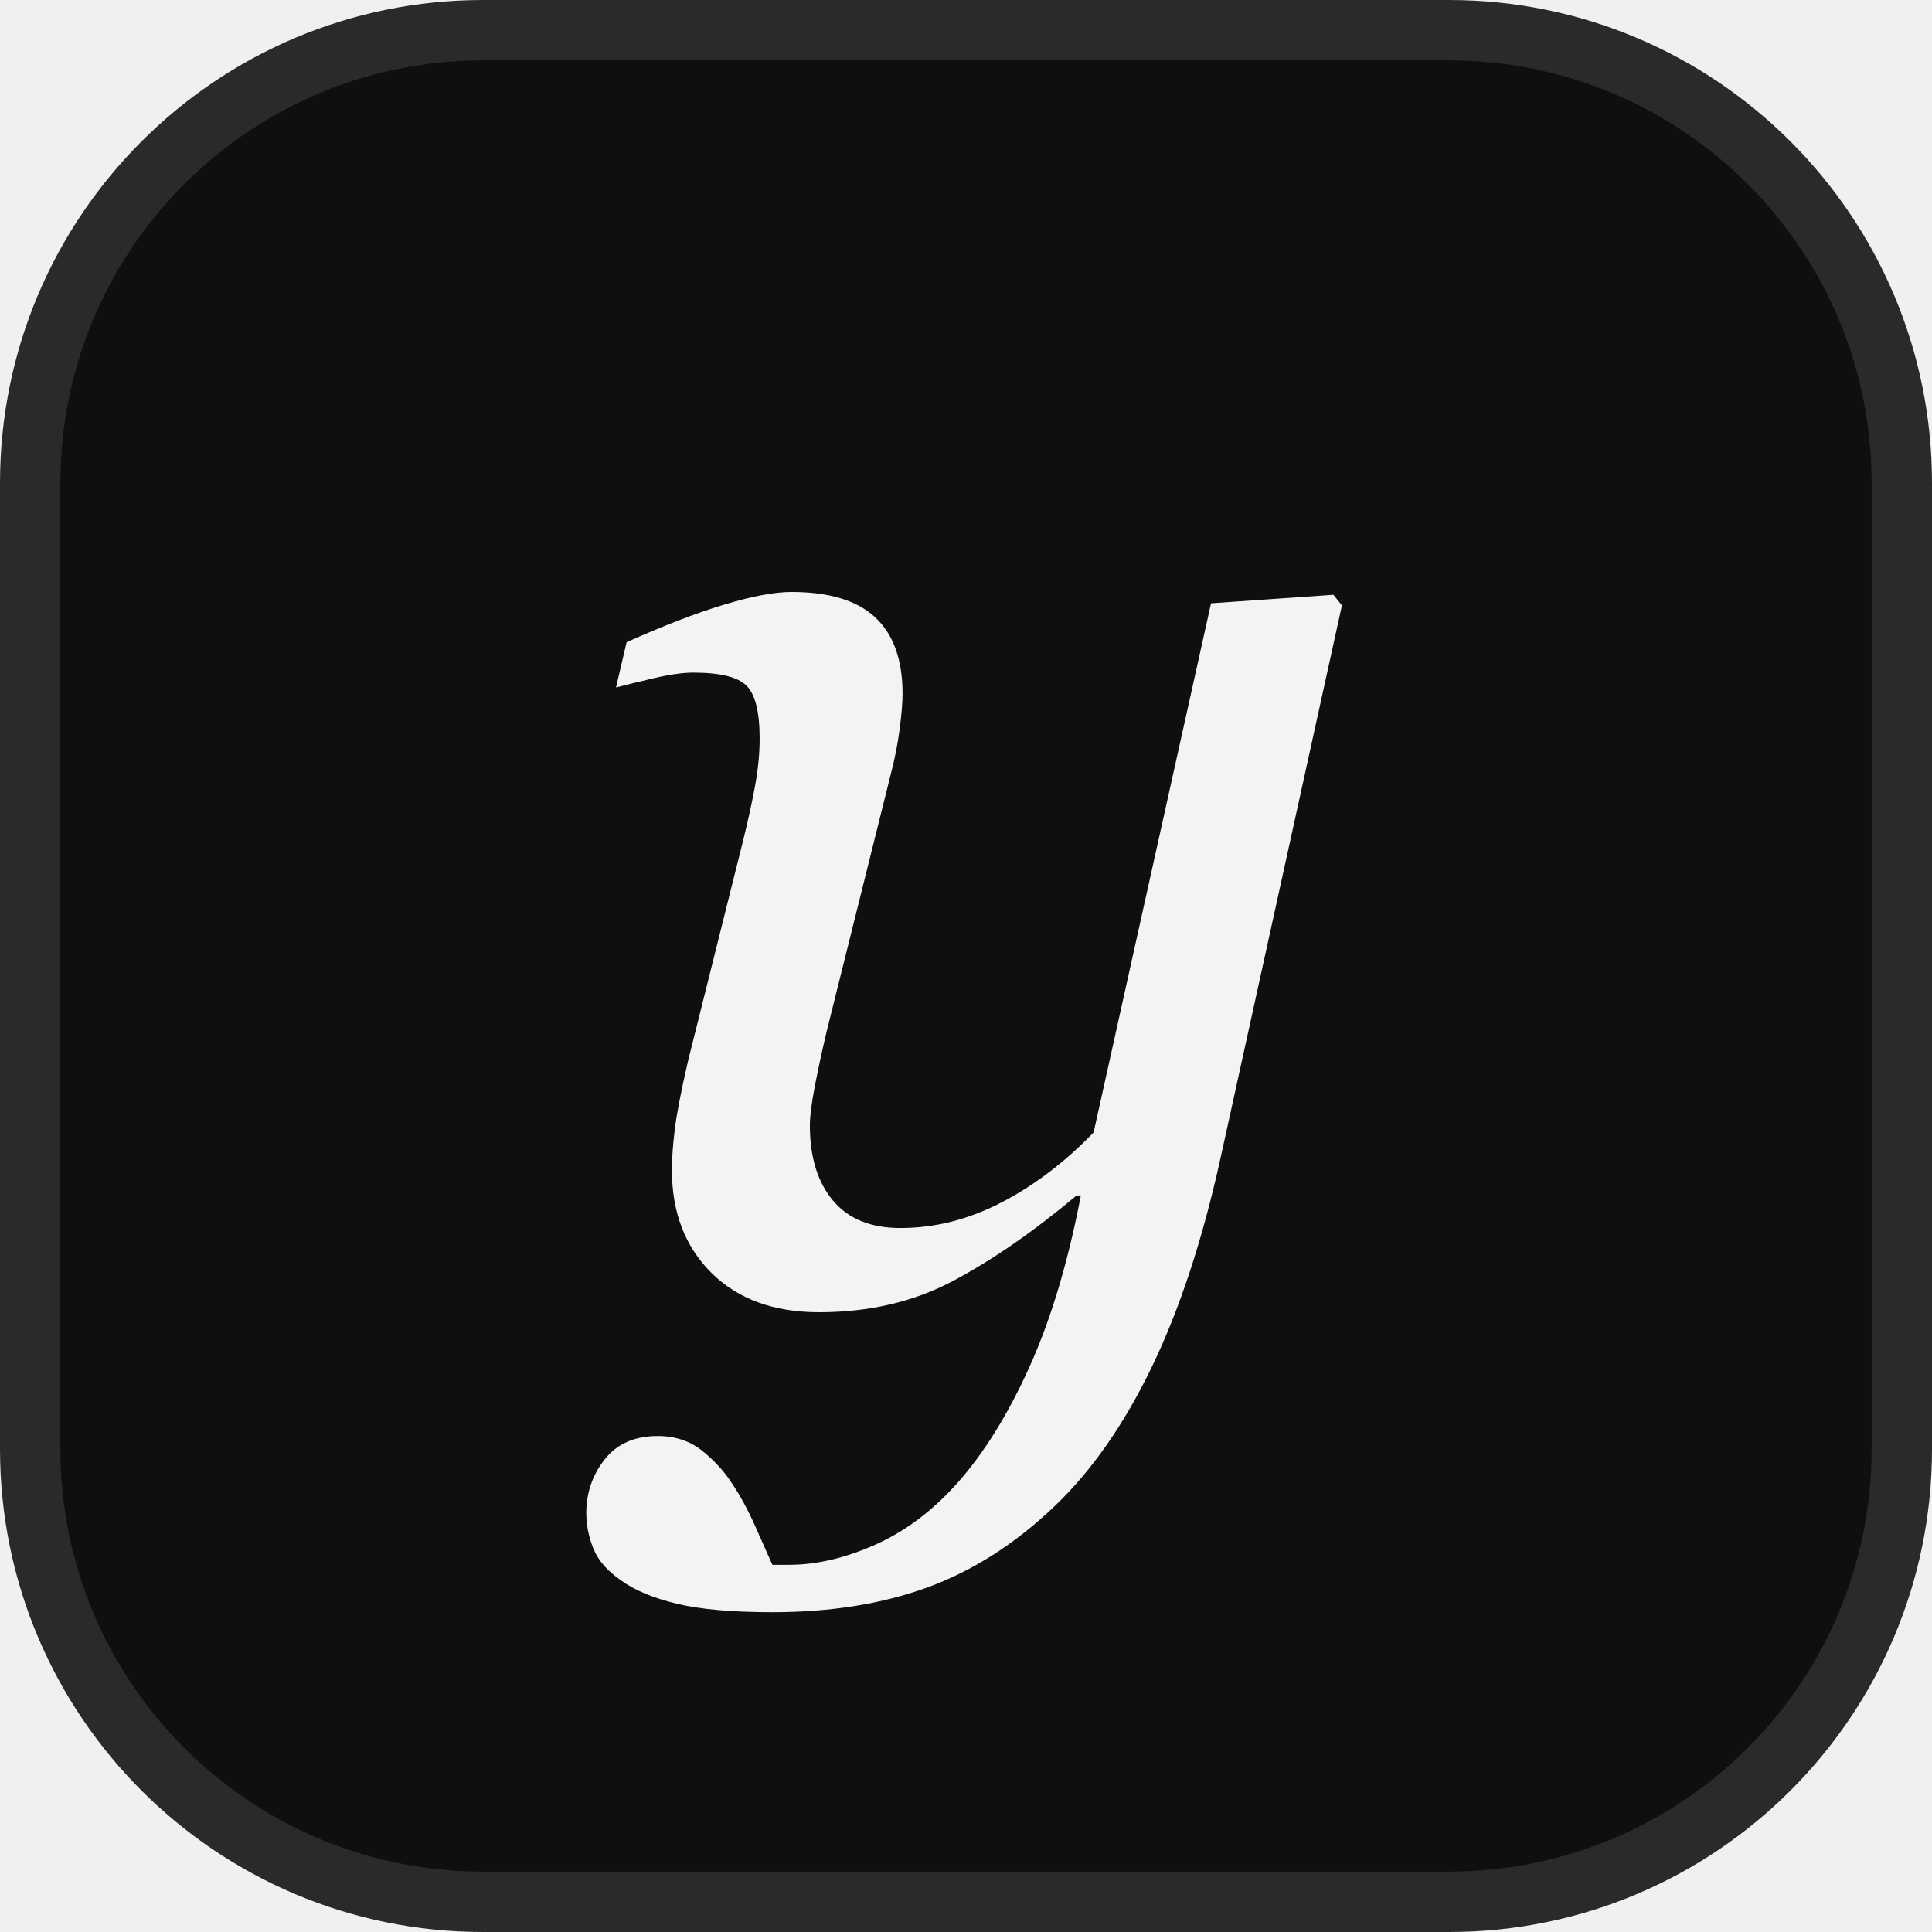
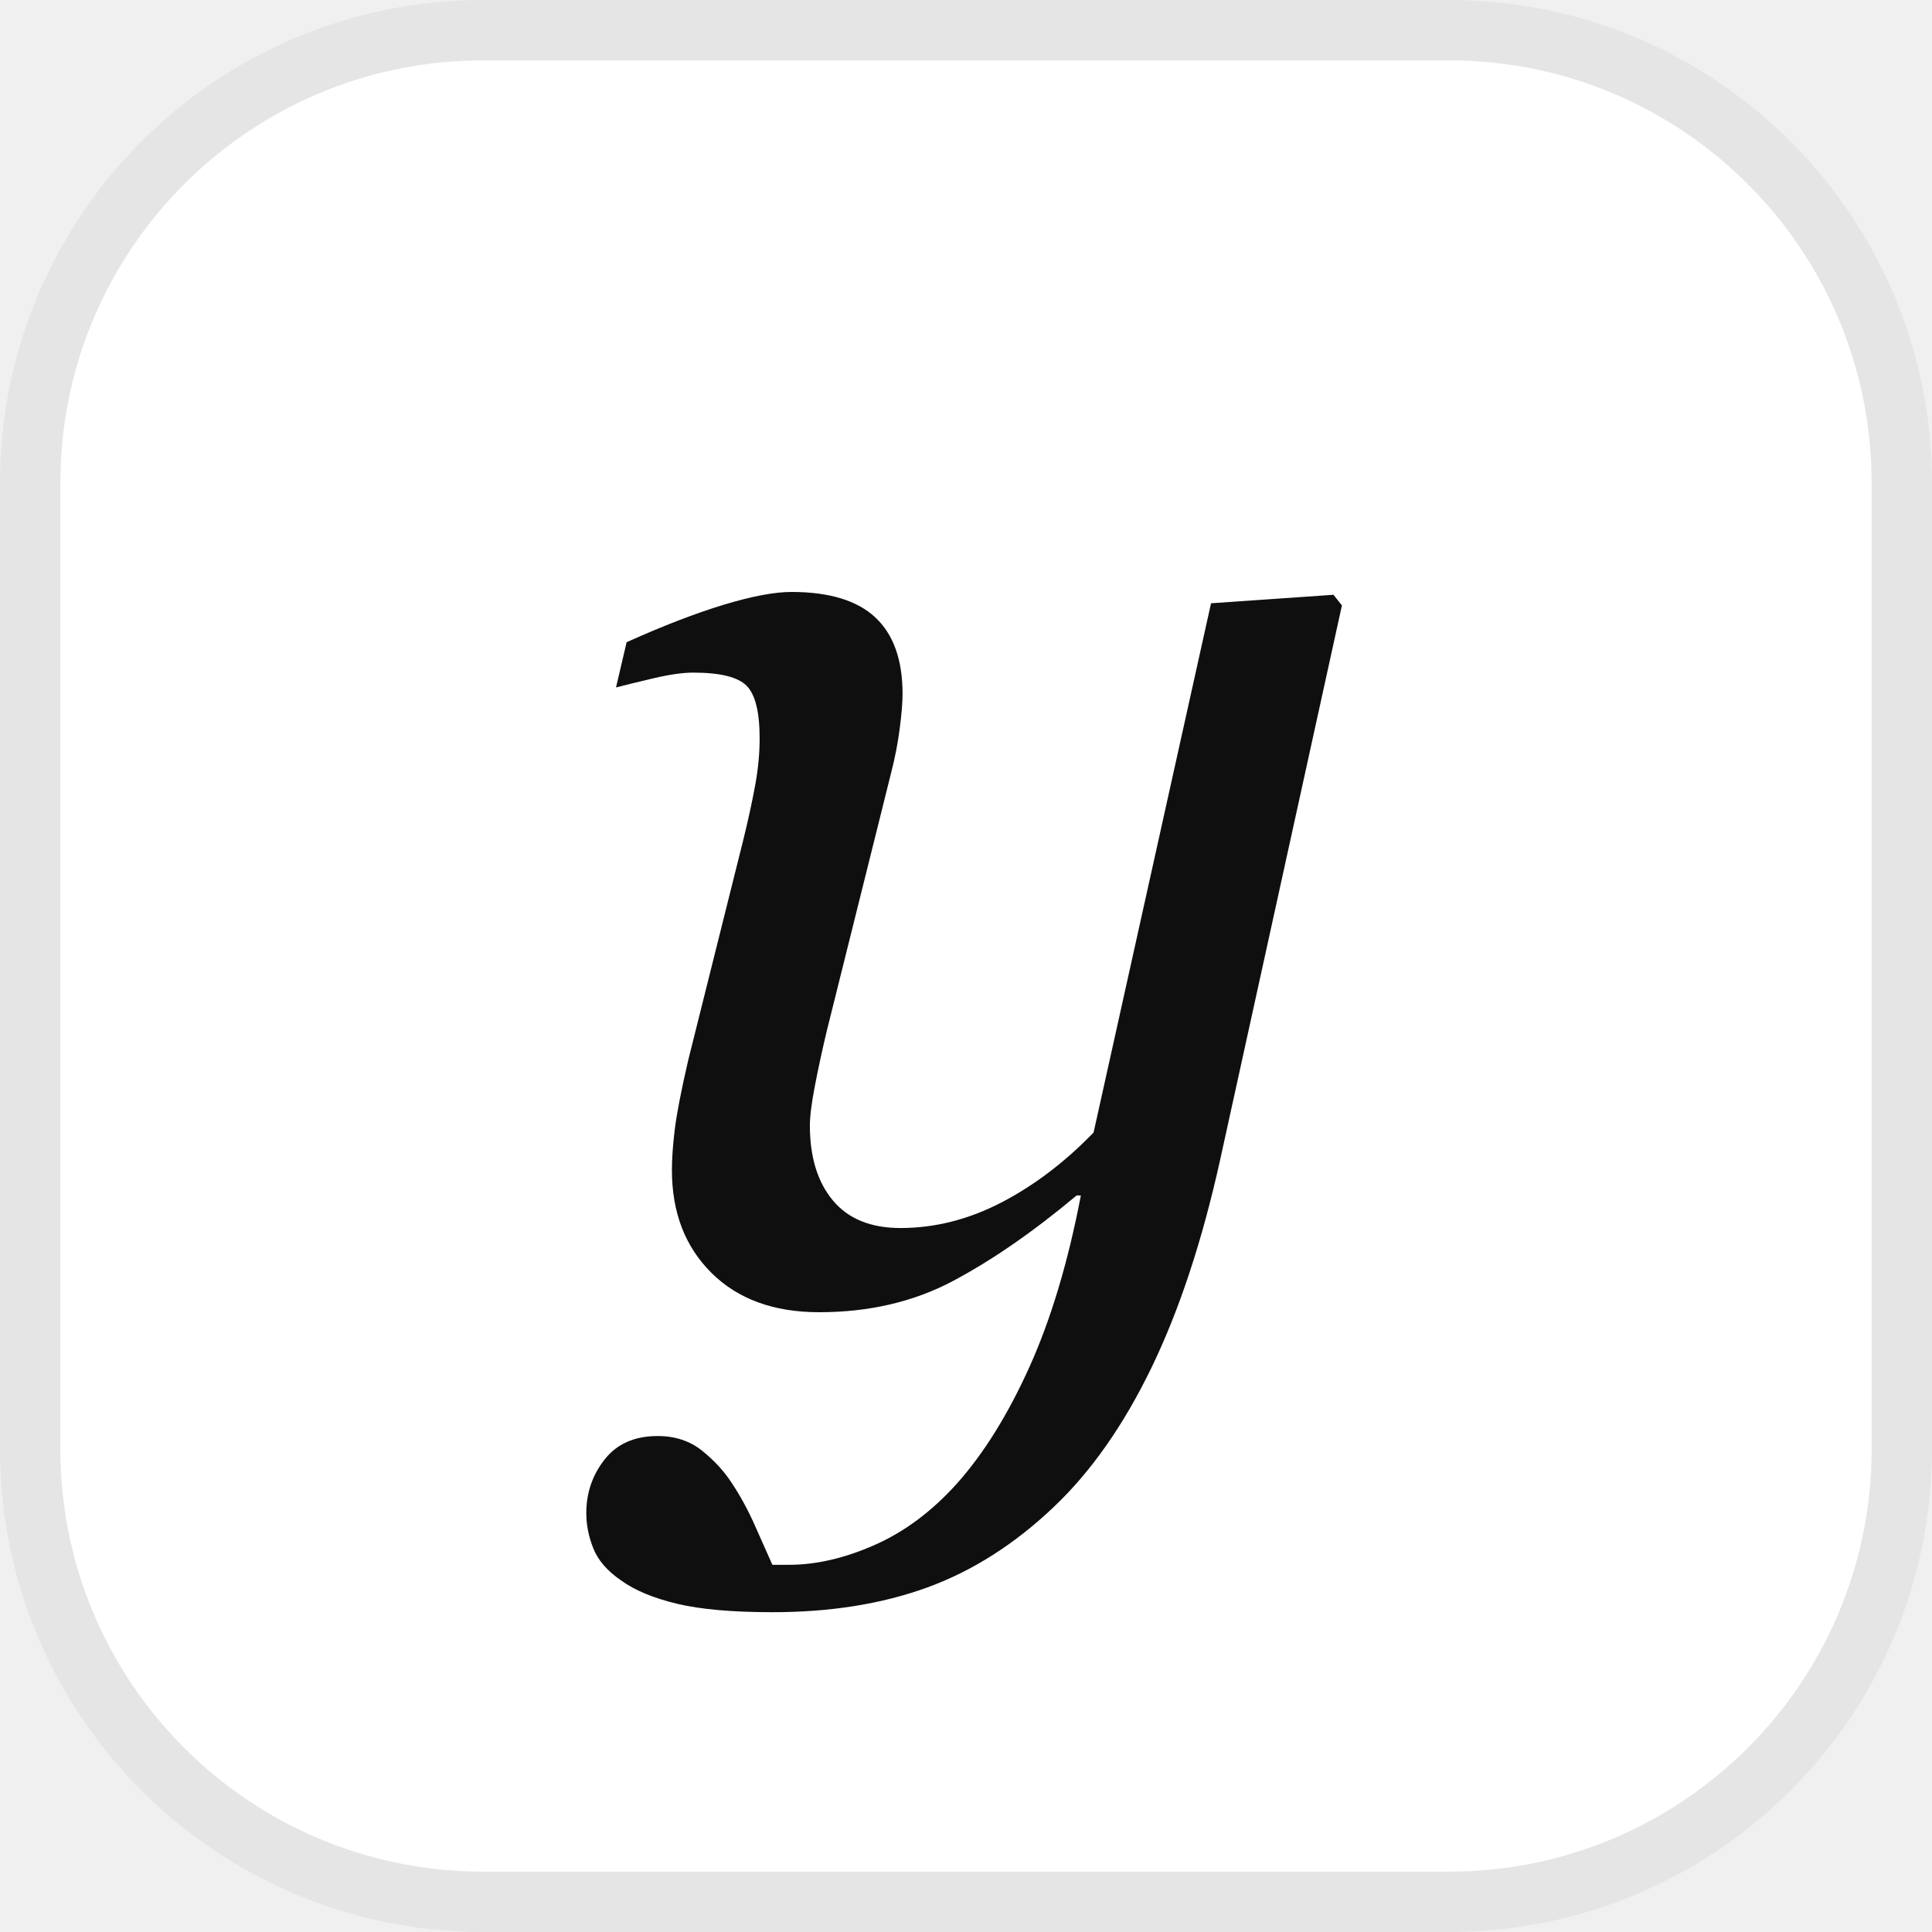
<svg xmlns="http://www.w3.org/2000/svg" viewBox="0 0 64 64" role="img" aria-labelledby="title">
-   <rect x="1" y="1" width="62" height="62" rx="15" fill="#0f0f0f" stroke="#2a2a2a" stroke-width="2" />
-   <path d="M717 145H711Q619 68 536.0 24.0Q453 -20 347 -20Q251 -20 195.0 35.5Q139 91 139 181Q139 205 143.0 238.0Q147 271 162 336L240 648Q251 693 257.0 726.5Q263 760 263 791Q263 847 244.5 865.5Q226 884 169 884Q147 884 113.0 876.0Q79 868 60 863L75 927Q153 962 212.5 980.0Q272 998 308 998Q388 998 426.5 962.0Q465 926 465 854Q465 836 461.0 805.0Q457 774 449 743L358 378Q348 336 341.0 299.5Q334 263 334 244Q334 177 366.5 138.0Q399 99 462 99Q535 99 604.5 135.0Q674 171 735 234L901 982L1074 994L1086 979L914 196Q876 24 817.0 -98.0Q758 -220 679 -295Q596 -374 500.0 -409.0Q404 -444 281 -444Q196 -444 146.0 -432.0Q96 -420 67 -399Q38 -379 28.0 -354.0Q18 -329 18 -304Q18 -261 44.0 -228.0Q70 -195 119 -195Q156 -195 182.0 -216.0Q208 -237 224 -262Q242 -289 257.0 -323.0Q272 -357 281 -377H305Q362 -377 425.5 -349.0Q489 -321 542 -262Q599 -198 644.5 -97.0Q690 4 717 145Z" transform="translate(19 43) scale(0.0234375 -0.0234375)" fill="#f3f3f3" />
+   <rect x="1" y="1" width="62" height="62" rx="15" fill="#ffffff" stroke="#e5e5e5" stroke-width="2" />
+   <path d="M717 145H711Q619 68 536.0 24.0Q453 -20 347 -20Q251 -20 195.0 35.5Q139 91 139 181Q139 205 143.0 238.0Q147 271 162 336L240 648Q251 693 257.0 726.5Q263 760 263 791Q263 847 244.5 865.5Q226 884 169 884Q147 884 113.0 876.0Q79 868 60 863L75 927Q153 962 212.5 980.0Q272 998 308 998Q388 998 426.5 962.0Q465 926 465 854Q465 836 461.0 805.0Q457 774 449 743L358 378Q348 336 341.0 299.5Q334 263 334 244Q334 177 366.5 138.0Q399 99 462 99Q535 99 604.5 135.0Q674 171 735 234L901 982L1074 994L1086 979L914 196Q876 24 817.0 -98.0Q758 -220 679 -295Q596 -374 500.0 -409.0Q404 -444 281 -444Q196 -444 146.0 -432.0Q96 -420 67 -399Q38 -379 28.0 -354.0Q18 -329 18 -304Q18 -261 44.0 -228.0Q70 -195 119 -195Q156 -195 182.0 -216.0Q208 -237 224 -262Q242 -289 257.0 -323.0Q272 -357 281 -377H305Q362 -377 425.5 -349.0Q489 -321 542 -262Q599 -198 644.5 -97.0Q690 4 717 145Z" transform="translate(19 43) scale(0.0234375 -0.0234375)" fill="#0f0f0f" />
</svg>
